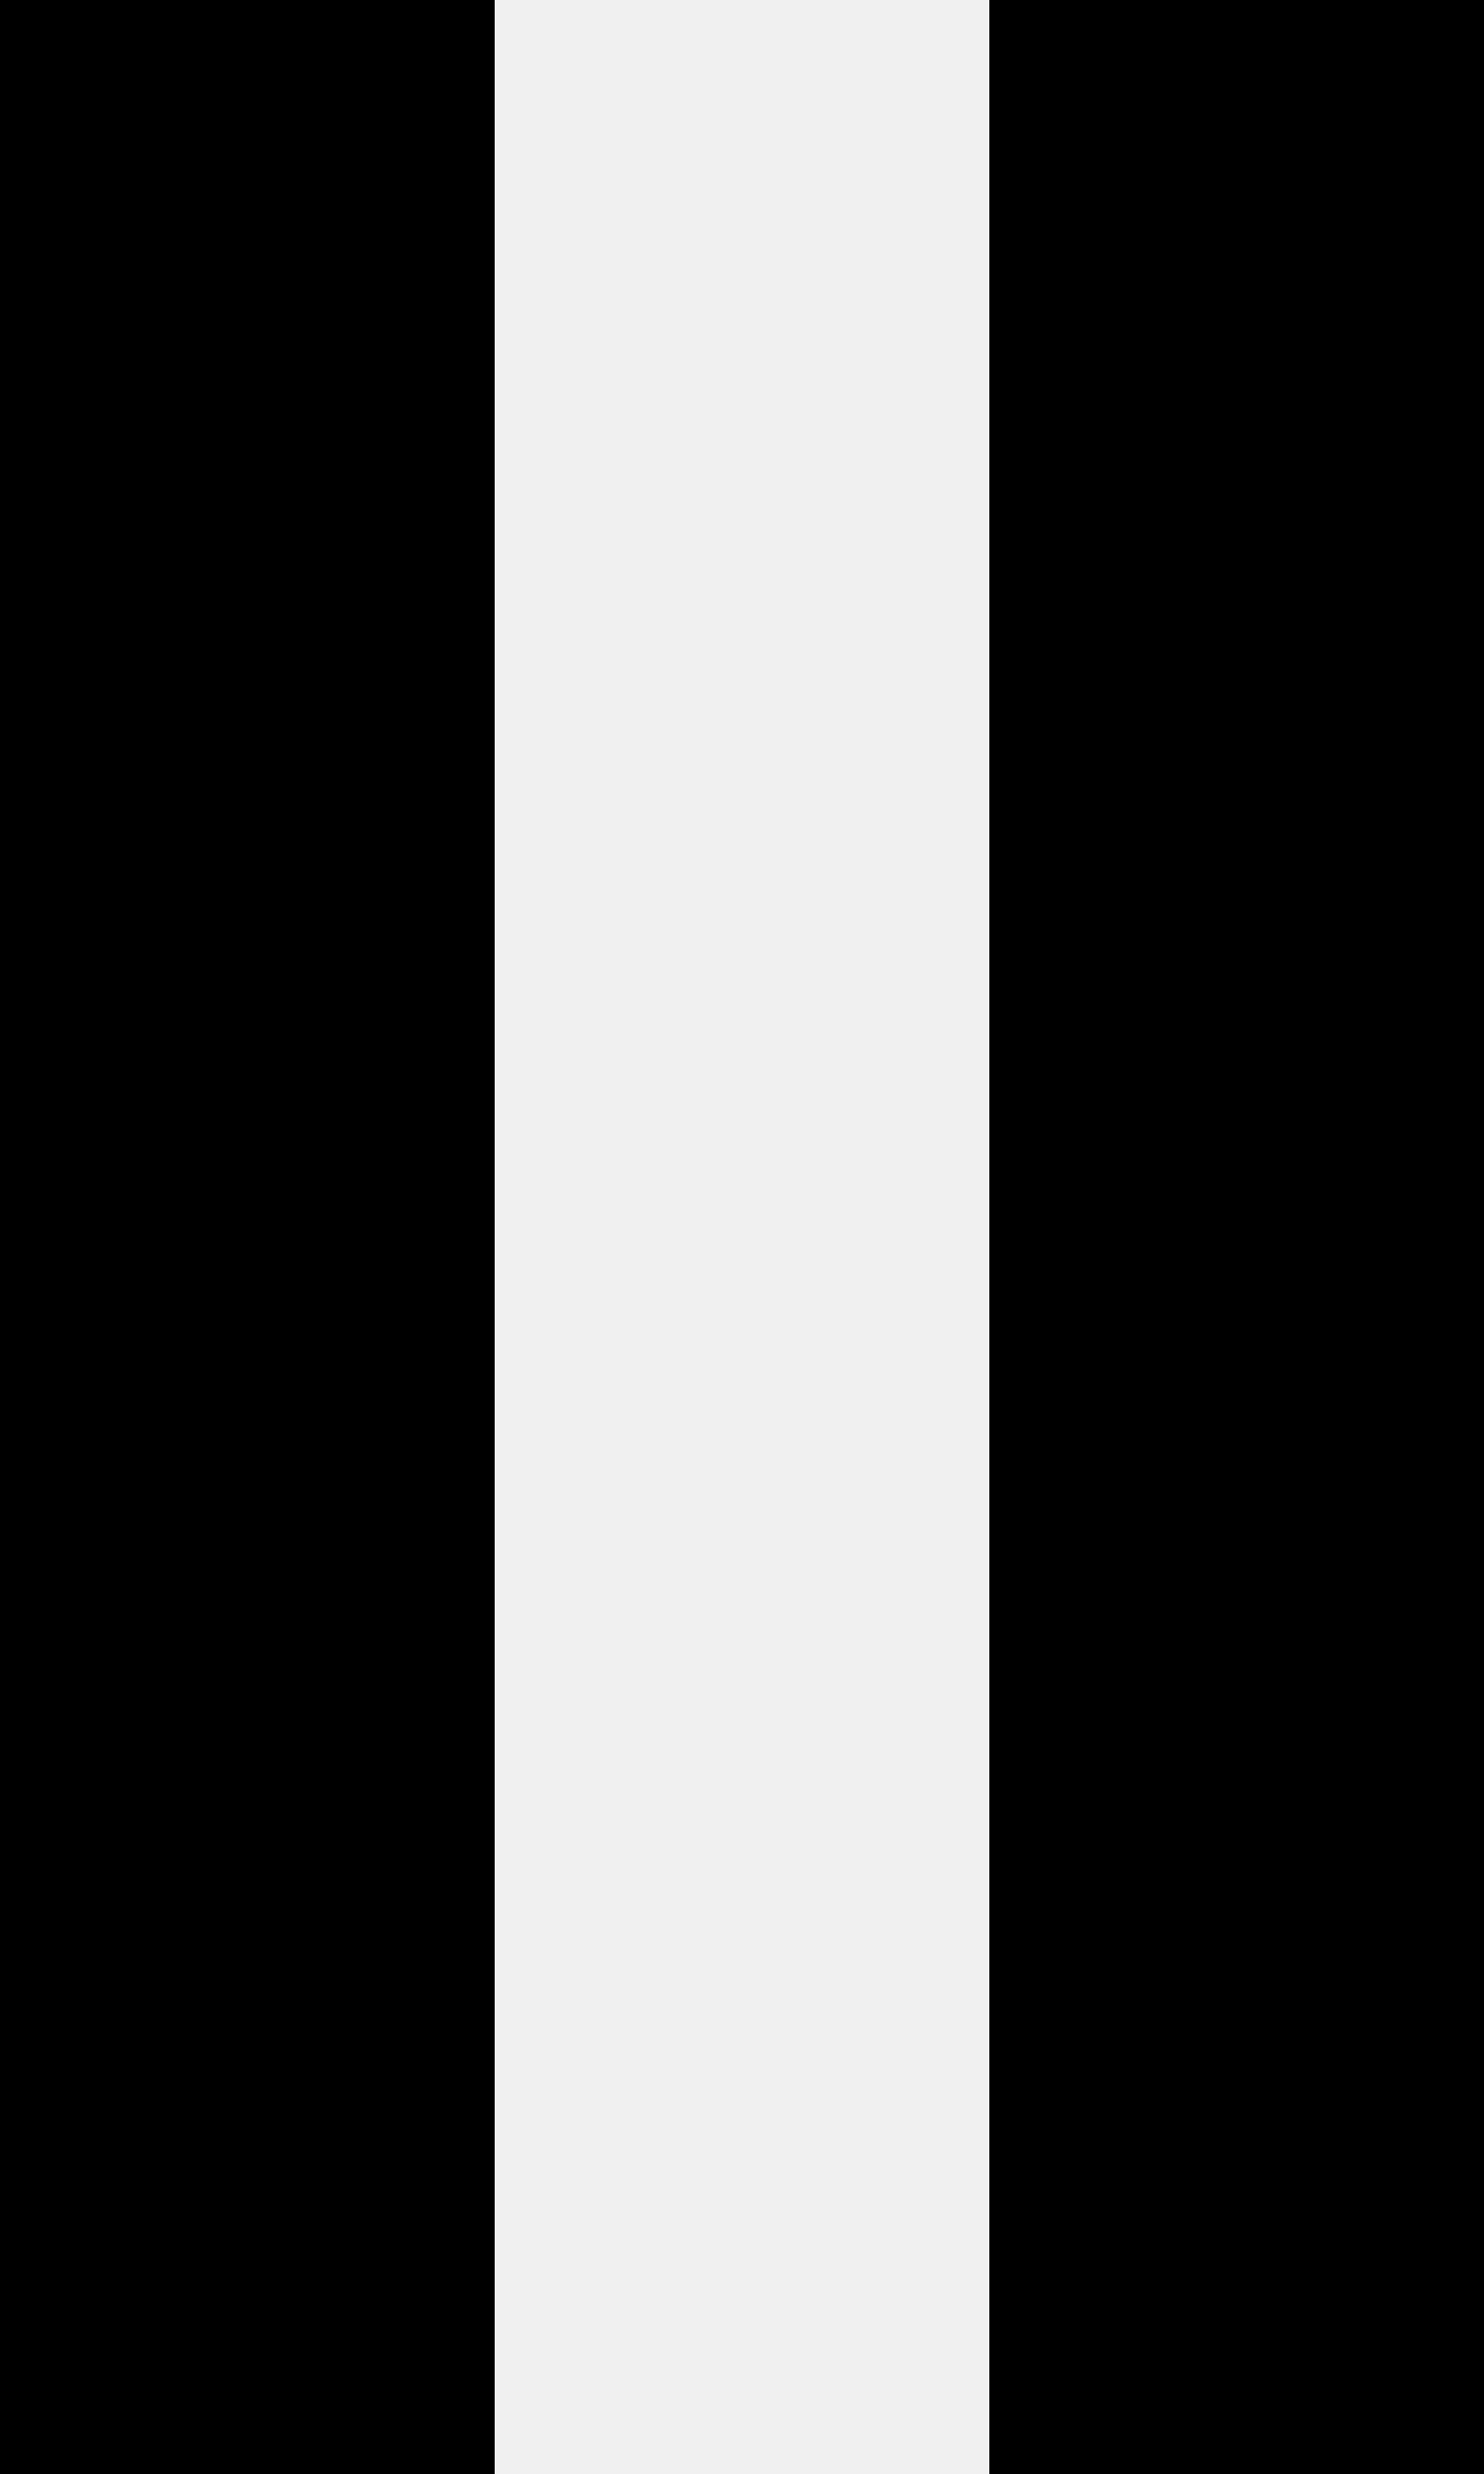
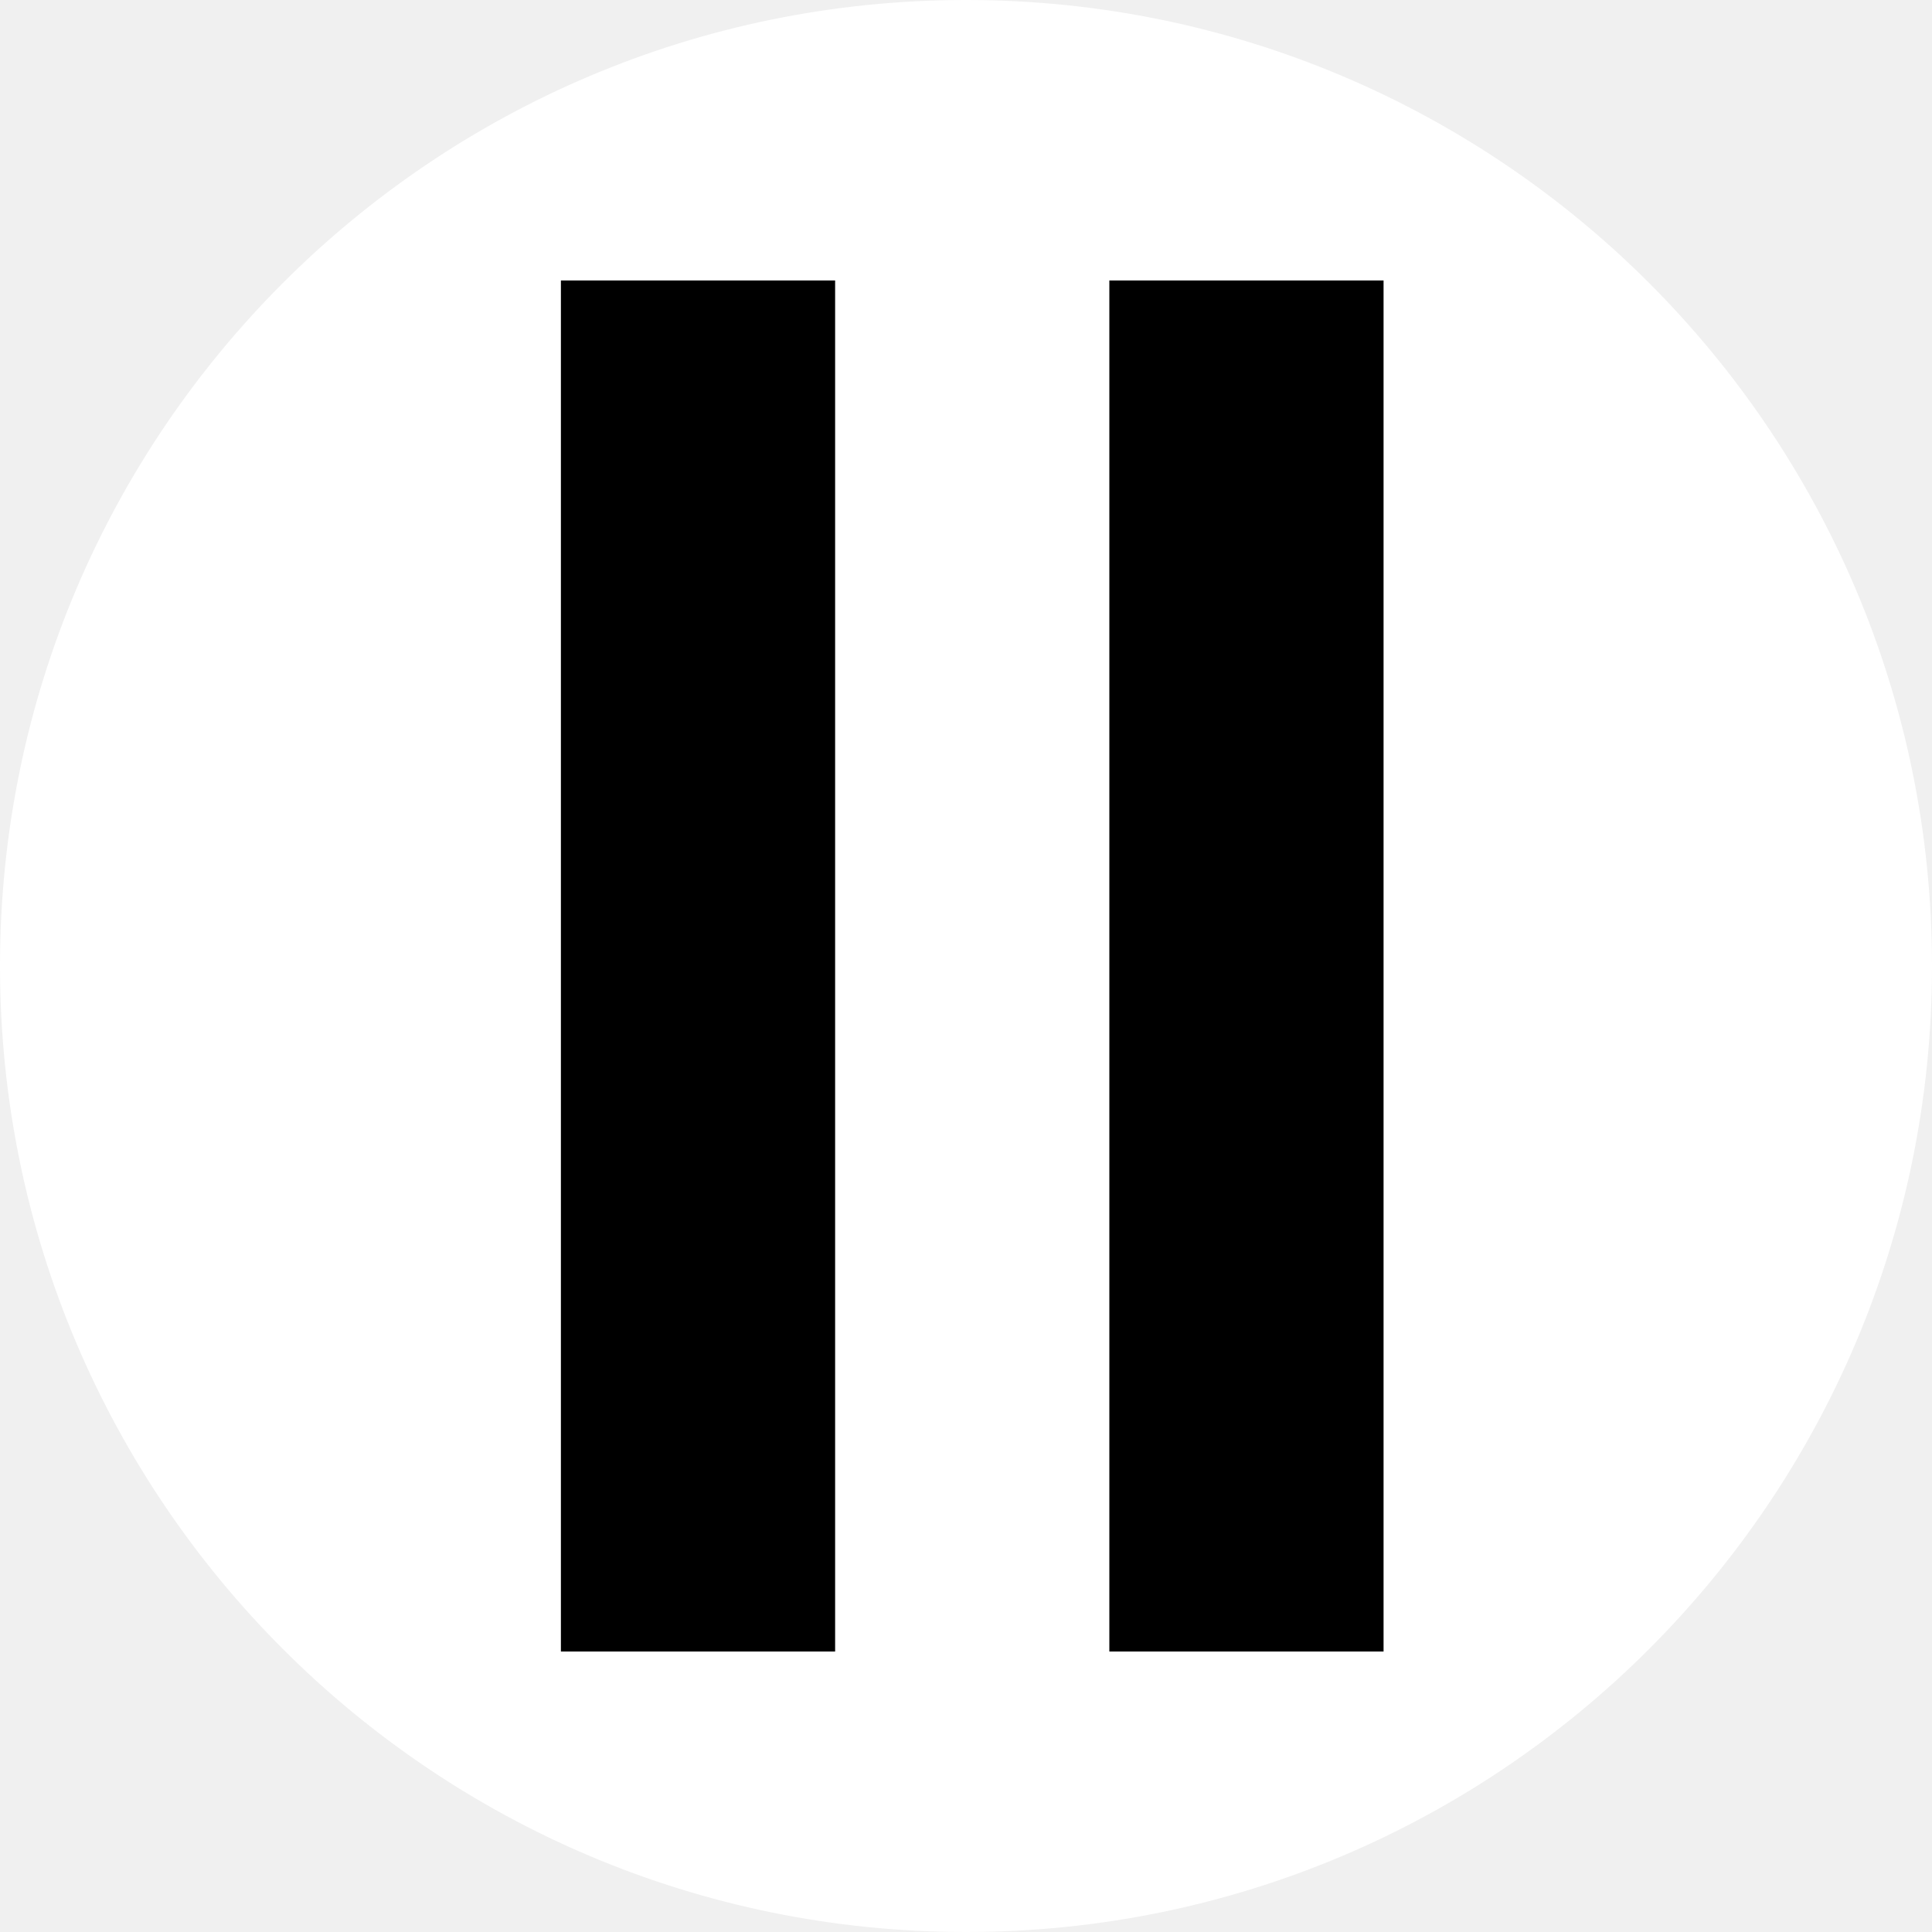
- <svg xmlns="http://www.w3.org/2000/svg" fill="none" height="20" viewBox="0 0 12 20" width="12">
-   <path d="M4 0H0V20H4V0Z" fill="currentColor" />
-   <path d="M12 0H8V20H12V0Z" fill="currentColor" />
+ <svg xmlns="http://www.w3.org/2000/svg" width="62" height="62" fill="none">
+   <rect width="62" height="62" rx="31" fill="#fff" />
+   <g clip-path="url(#A)" fill="#000">
+     <path d="M26.8 9H18v44h8.8V9zm17.6 0h-8.8v44h8.8V9z" />
+   </g>
+   <defs>
+     <clipPath id="A">
+       <path fill="#fff" transform="translate(18 9)" d="M0 0h26.4v44H0z" />
+     </clipPath>
+   </defs>
</svg>
